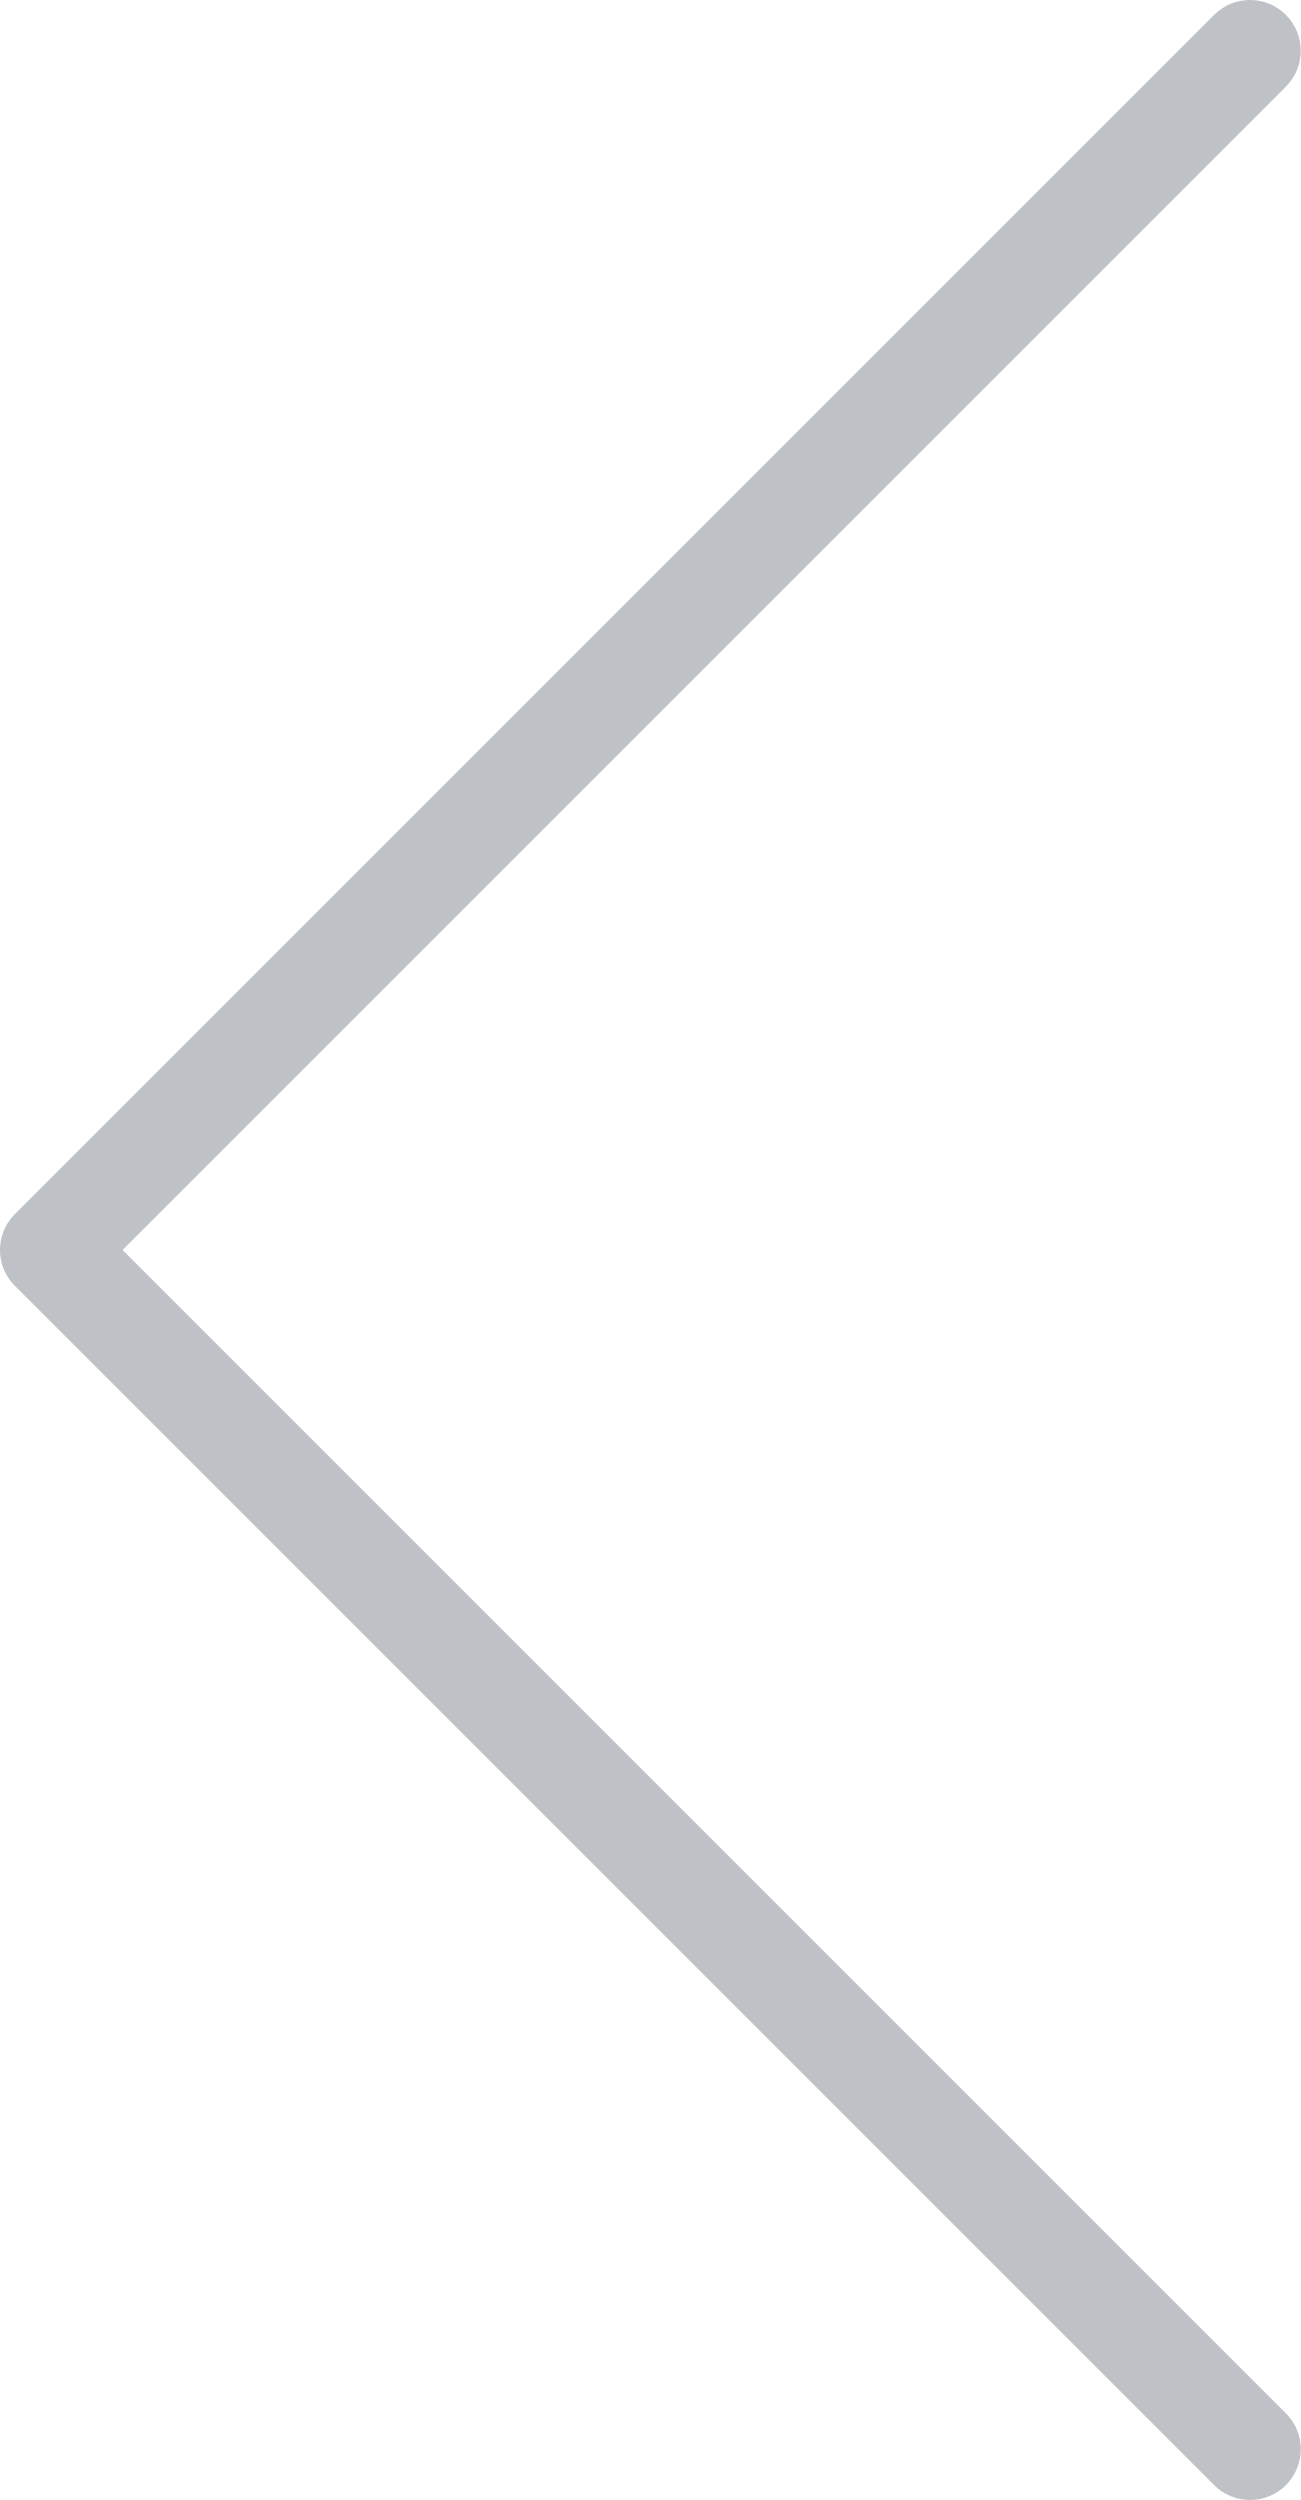
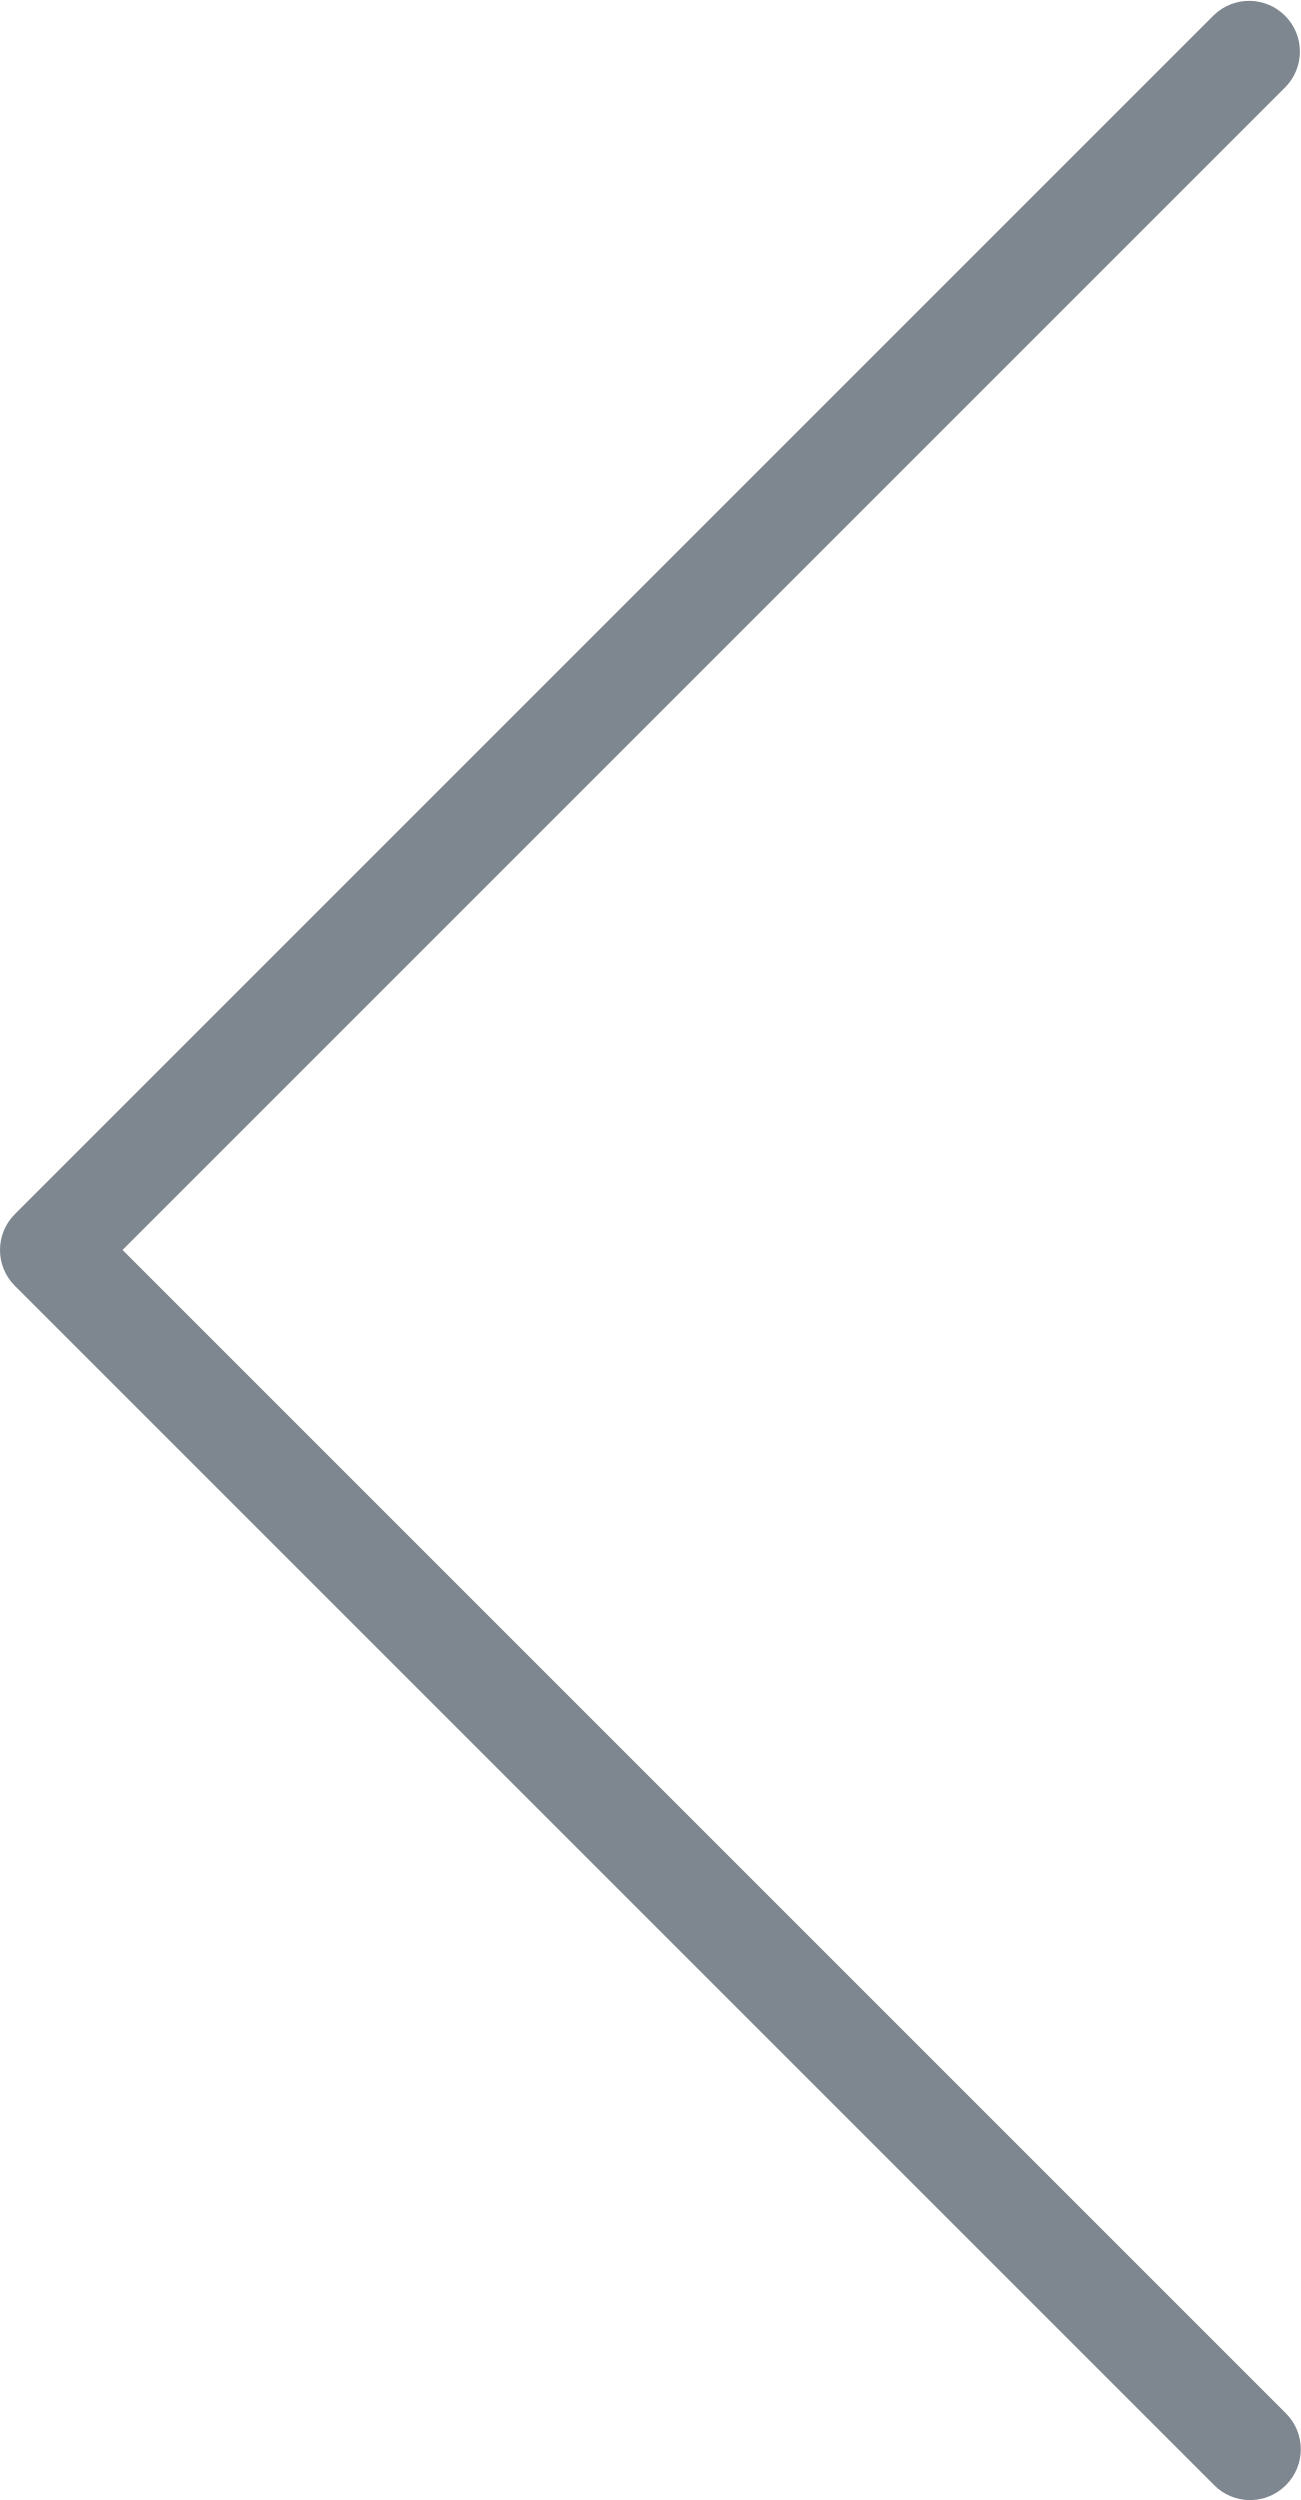
- <svg xmlns="http://www.w3.org/2000/svg" version="1.1" id="Layer_1" x="0px" y="0px" width="21.706px" height="41.719px" viewBox="0 0 21.706 41.719" enable-background="new 0 0 21.706 41.719" xml:space="preserve">
-   <path fill="#BEC2C7" d="M2.045,20.859L21.458,1.446c0.331-0.331,0.331-0.867,0-1.198c-0.33-0.331-0.867-0.331-1.197,0L0.248,20.261 c-0.331,0.33-0.331,0.867,0,1.197l20.013,20.013c0.164,0.165,0.382,0.248,0.599,0.248s0.434-0.083,0.599-0.248 c0.331-0.331,0.331-0.867,0-1.198L2.045,20.859z" />
+ <svg xmlns="http://www.w3.org/2000/svg" width="21.706" height="41.719">
+   <path fill="#7E868F" d="M2.045 20.859L21.458 1.446A.847.847 0 0 0 20.261.248L.248 20.261a.846.846 0 0 0 0 1.197l20.013 20.013a.843.843 0 0 0 1.198 0 .847.847 0 0 0 0-1.198L2.045 20.859z" />
</svg>
